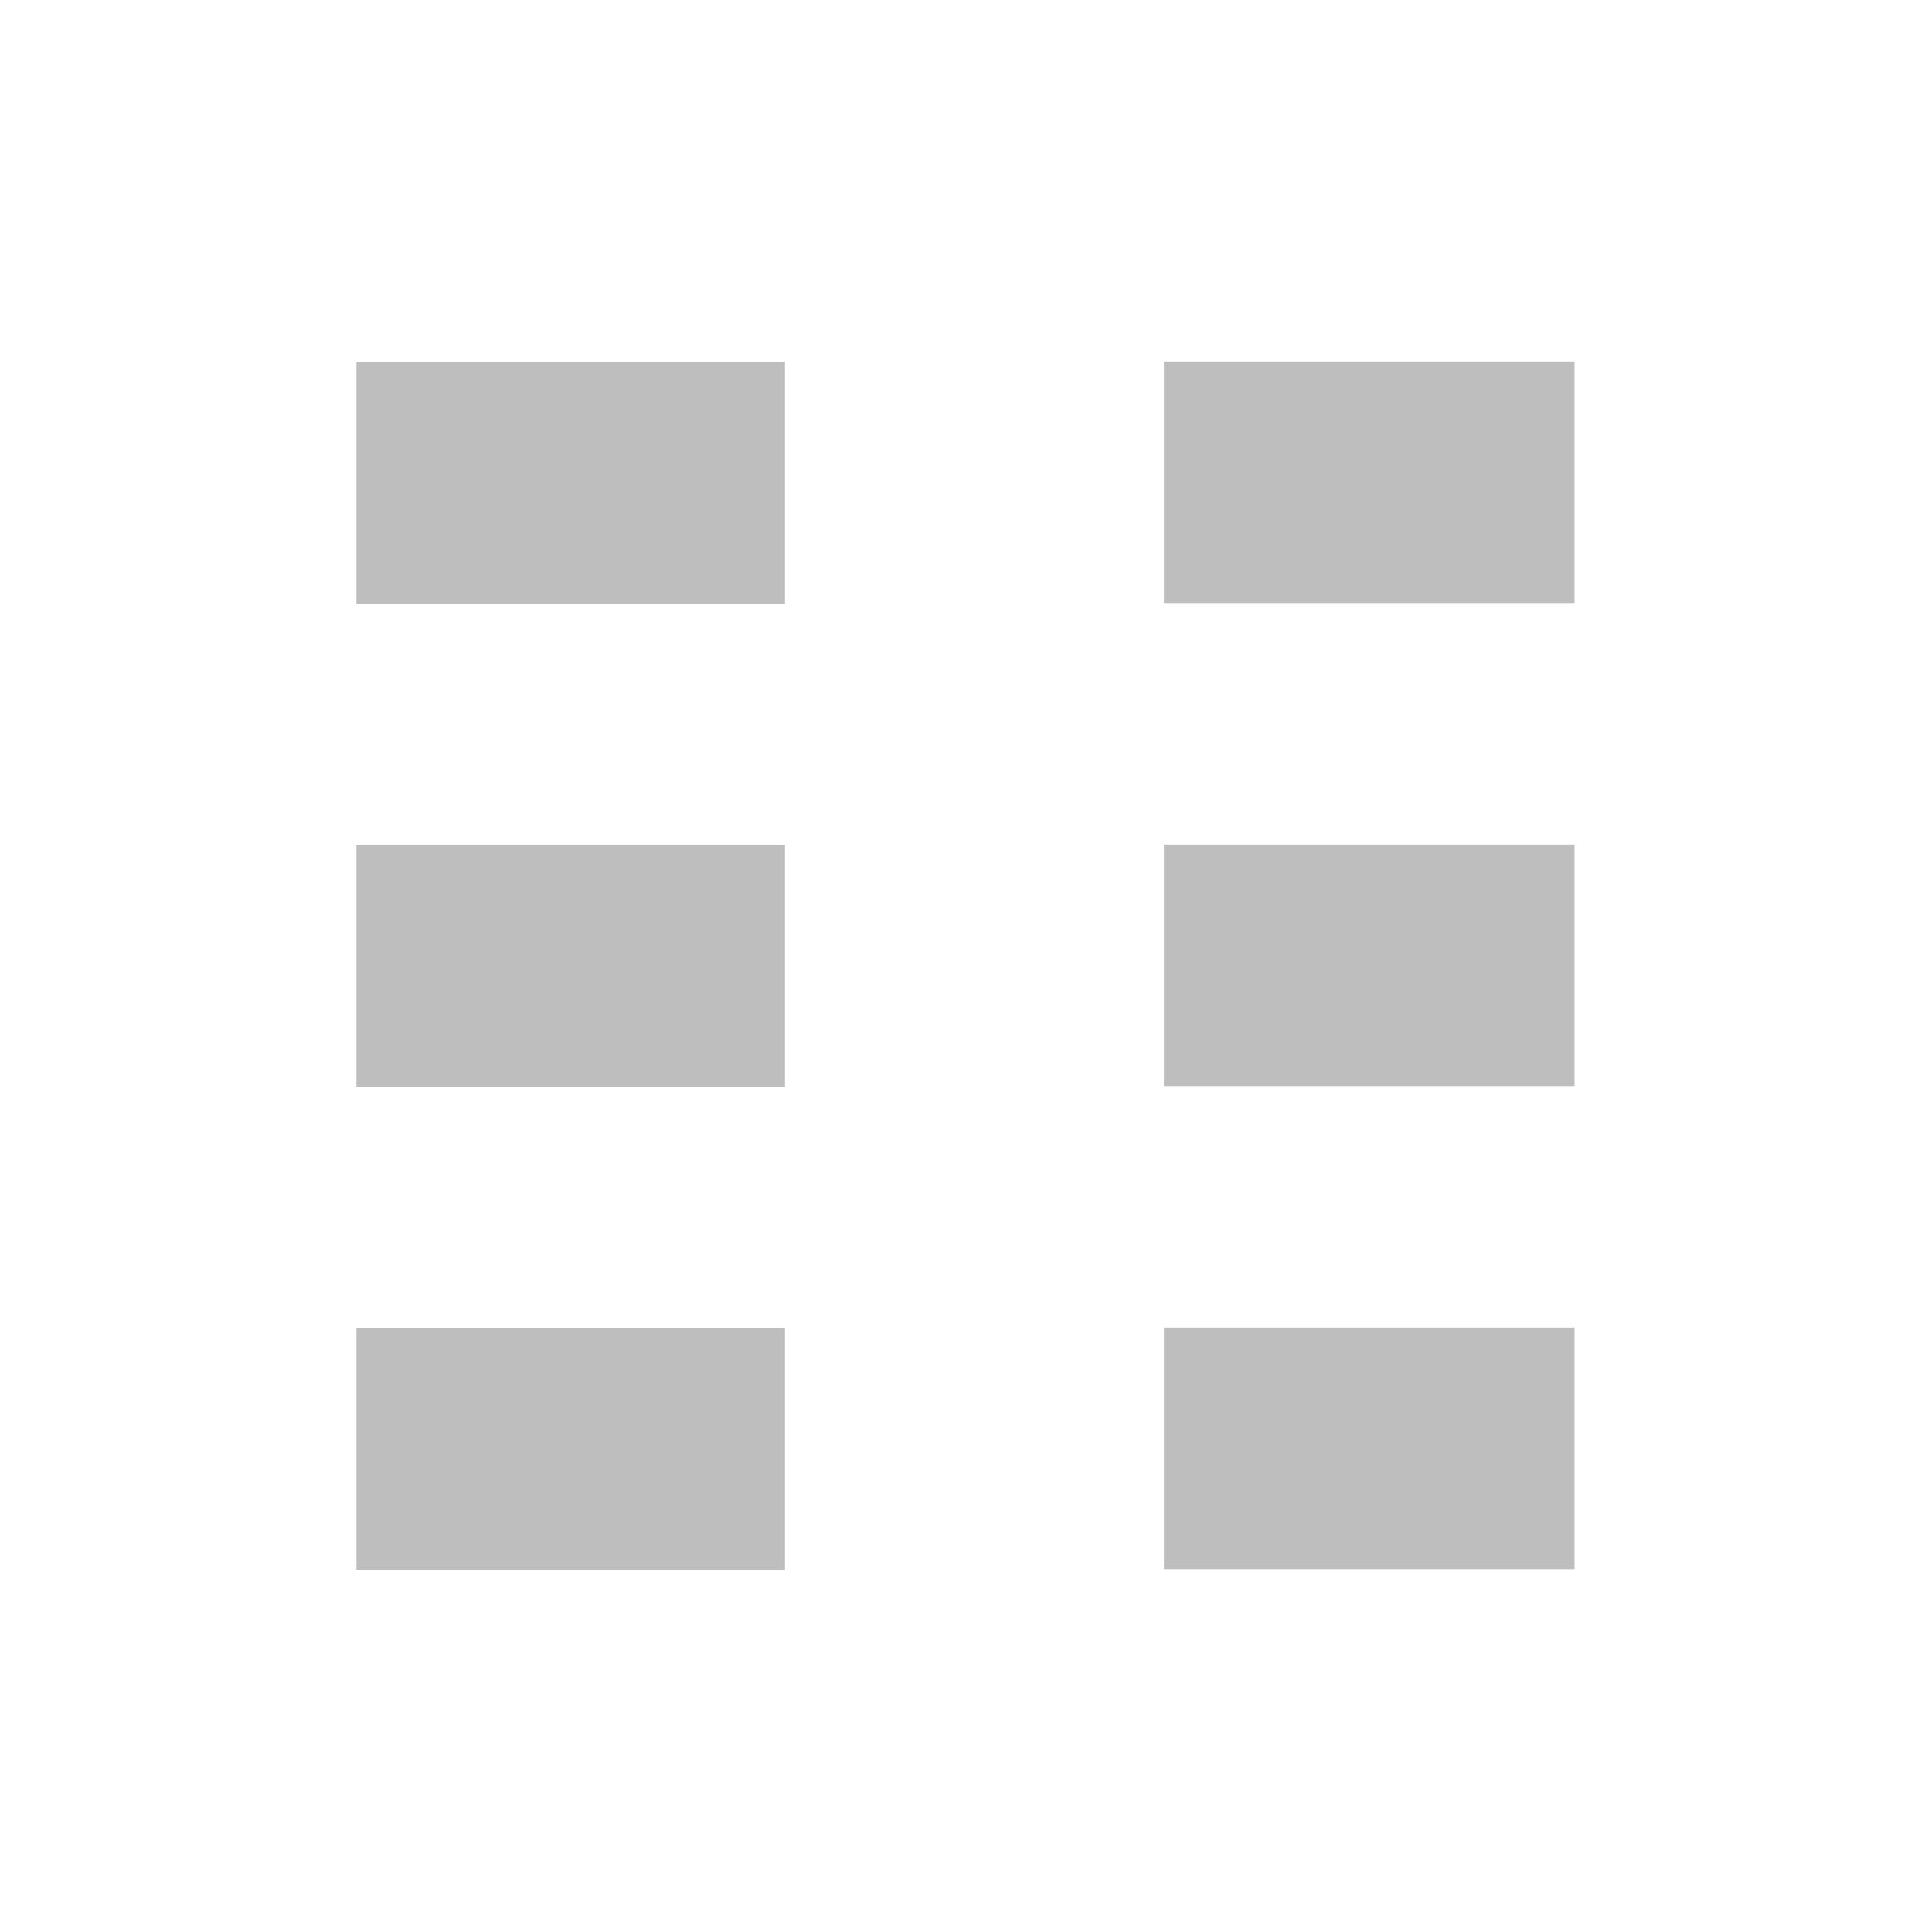
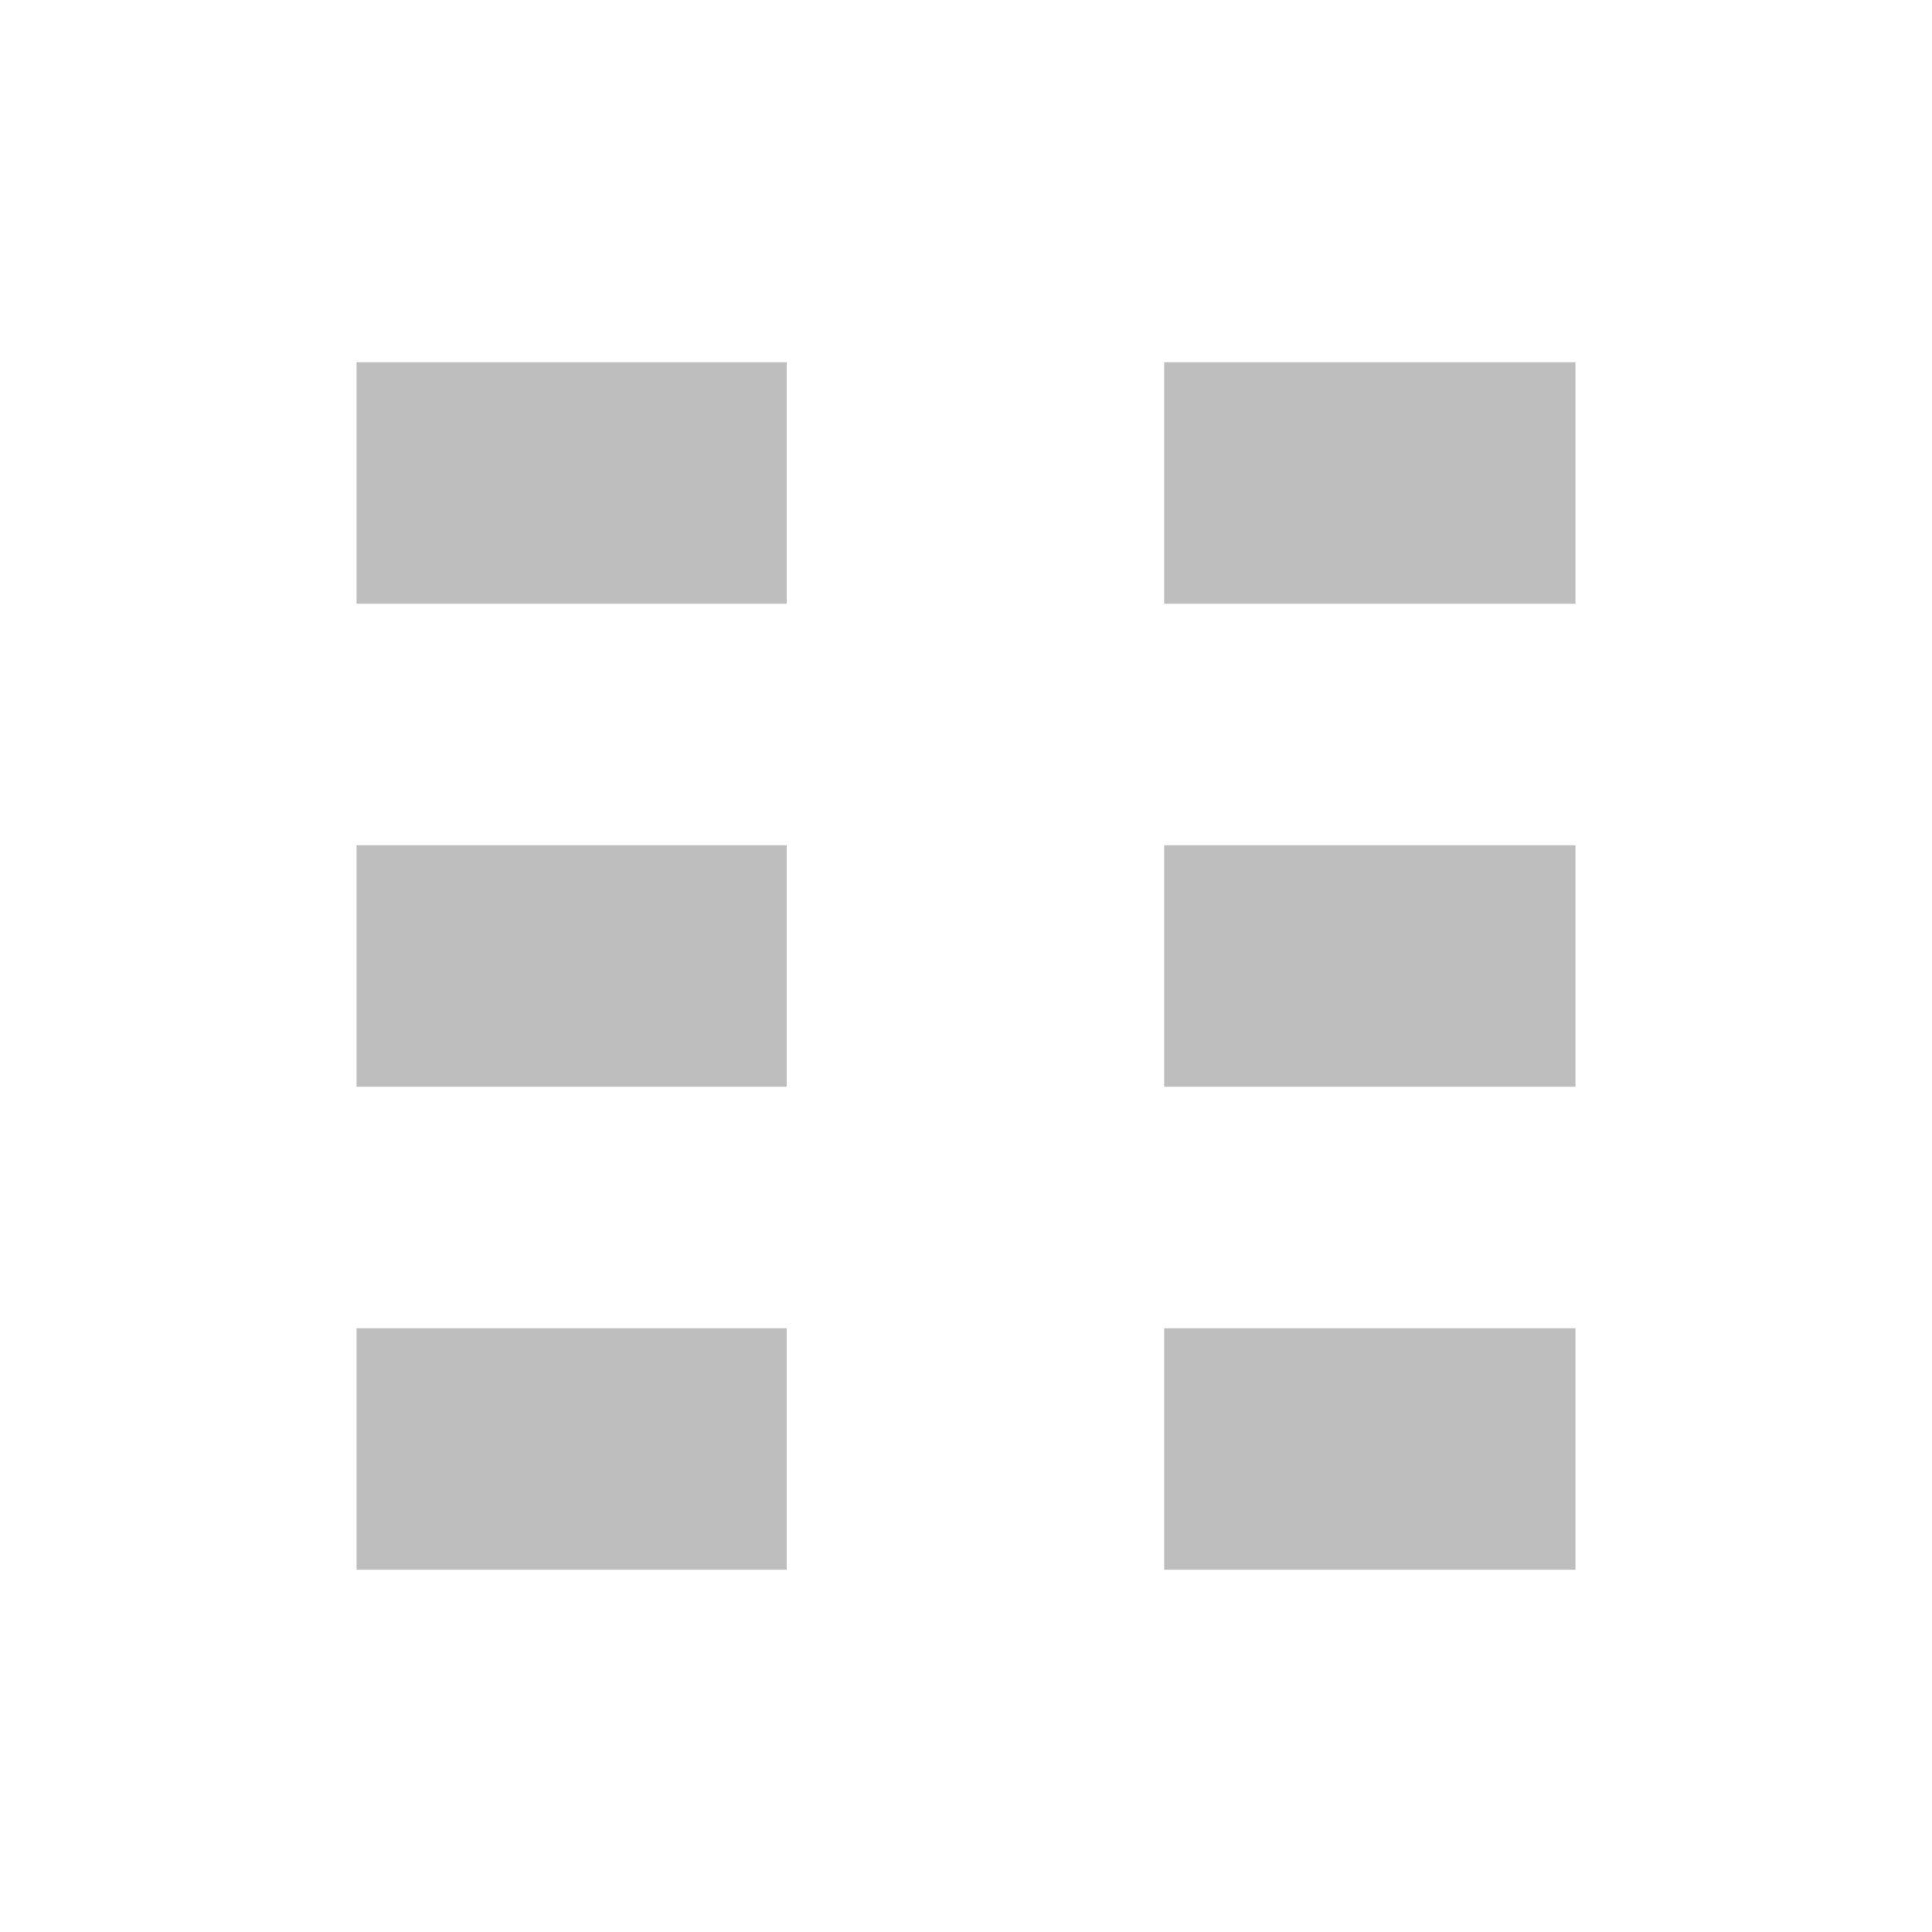
- <svg xmlns="http://www.w3.org/2000/svg" id="svg7384" height="16" width="16" version="1.1">
-   <defs id="defs3043" />
-   <g id="layer12" transform="matrix(0.3548936,0,0,1,-12.30837,-746)">
-     <rect id="rect7356" style="color:#bebebe;fill:#bebebe" height="2" width="10" y="749" x="43" />
-     <rect id="rect7358" style="color:#bebebe;fill:#bebebe" height="2" width="10" y="753" x="43" />
-     <rect id="rect7360" style="color:#bebebe;fill:#bebebe" height="2" width="10" y="757" x="43" />
-   </g>
-   <g id="layer12-1" transform="matrix(0.340075,0,0,1,-4.984255,-746.006)">
-     <rect id="rect7356-2" style="color:#bebebe;fill:#bebebe" height="2" width="10" y="749" x="43" />
-     <rect id="rect7358-1" style="color:#bebebe;fill:#bebebe" height="2" width="10" y="753" x="43" />
-     <rect id="rect7360-3" style="color:#bebebe;fill:#bebebe" height="2" width="10" y="757" x="43" />
-   </g>
+ <svg xmlns="http://www.w3.org/2000/svg" height="16" width="16" version="1.1">
+   <path style="color:#bebebe" d="m2.953 3v2h3.562v-2h-3.562zm6.688 0v2h3.406v-2h-3.406zm-6.688 4v2h3.562v-2h-3.562zm6.688 0v2h3.406v-2h-3.406zm-6.688 4v2h3.562v-2h-3.562zm6.688 0v2h3.406v-2h-3.406z" fill="#bebebe" />
</svg>
